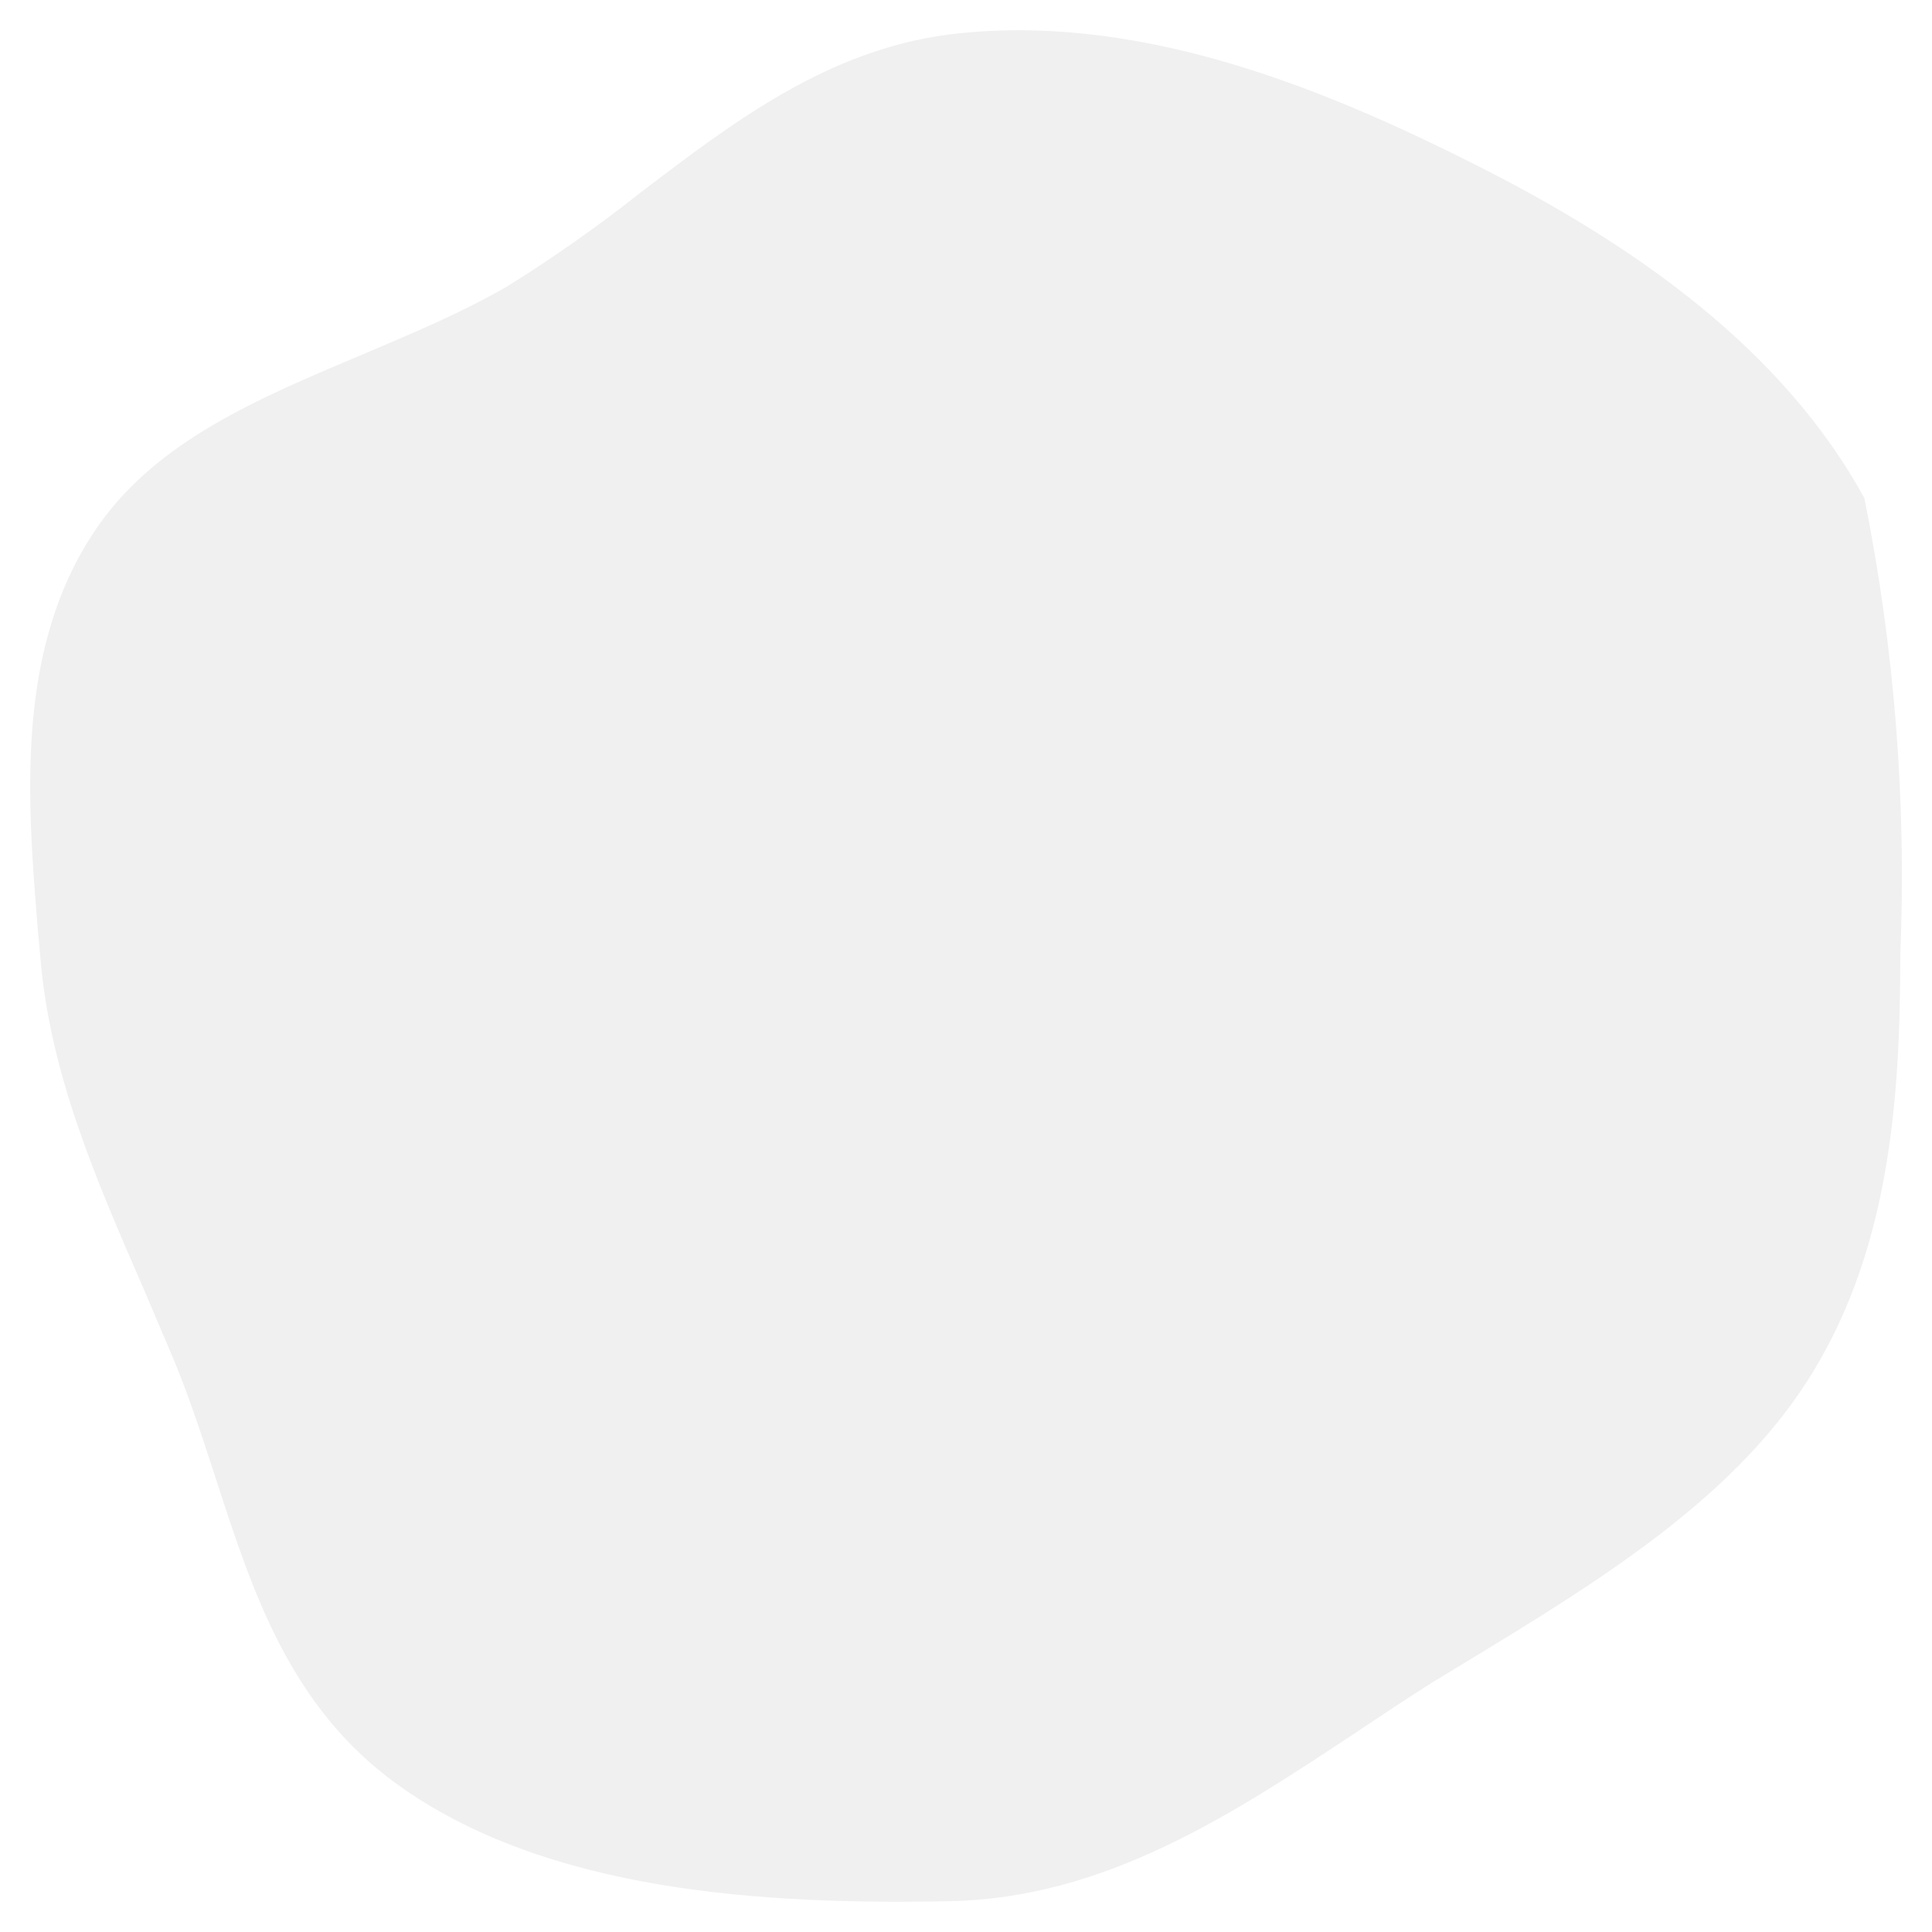
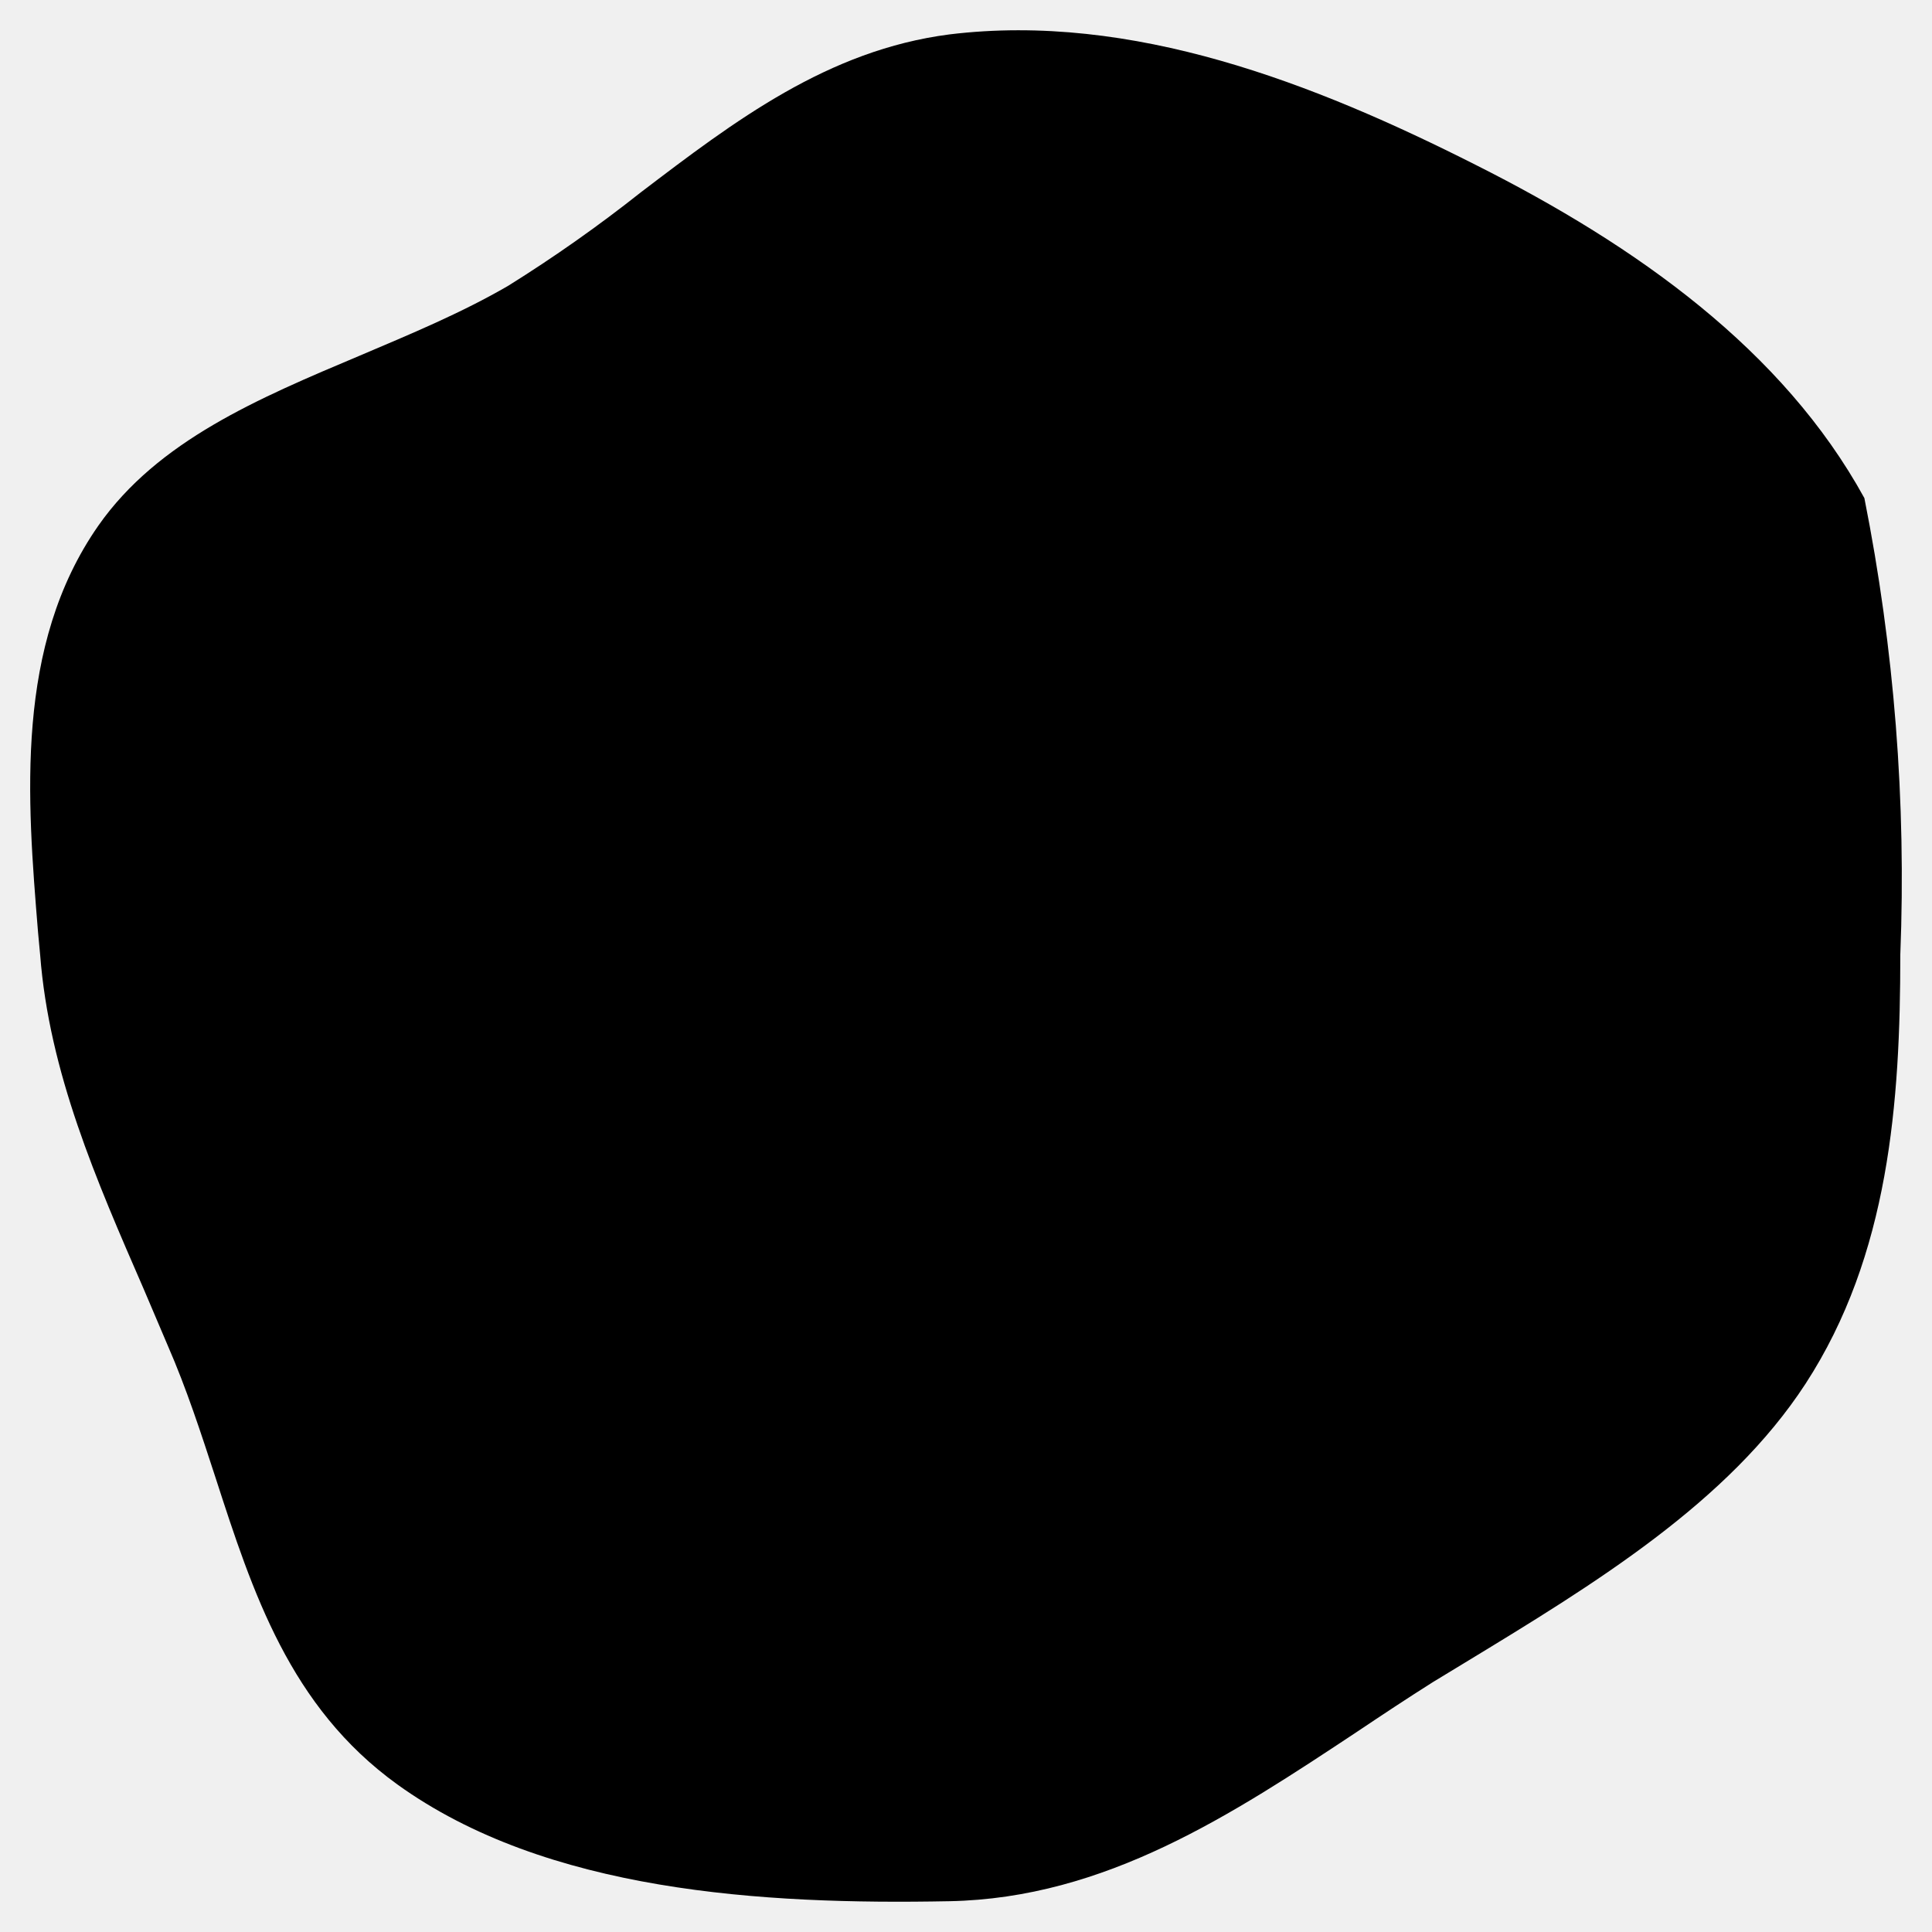
- <svg xmlns="http://www.w3.org/2000/svg" viewBox="0 0 64 64" fill="white">
-   <path fill-rule="evenodd" d="M64 0H0v64h64V0zM48.88 5.46C43.54 2.76 37.51.4 31.45 1.14c-4.03.52-7.12 2.87-10.22 5.23a47.87 47.87 0 01-4.4 3.1c-1.55.9-3.24 1.6-4.91 2.31-3.37 1.42-6.69 2.82-8.66 5.63-2.78 3.98-2.36 9.06-2 13.47l.07.75c.3 3.9 1.86 7.46 3.43 11.07l.8 1.88c.62 1.42 1.1 2.9 1.58 4.37 1.23 3.8 2.46 7.59 6.02 10.16 4.94 3.56 12.09 3.99 18.29 3.87 5.17-.1 9.35-2.86 13.53-5.63.82-.55 1.65-1.1 2.49-1.63l1.07-.65c4.28-2.6 8.71-5.3 11.27-9.23 2.77-4.26 3.14-9.33 3.14-14.21a63.65 63.65 0 00-1.19-15.13c-2.69-4.9-7.53-8.35-12.88-11.04z" />
+ <svg xmlns="http://www.w3.org/2000/svg" viewBox="0 0 64 64">
+   <path d="M48.88 5.46C43.54 2.76 37.51.4 31.45 1.14c-4.03.52-7.12 2.87-10.22 5.23a47.88 47.88 0 01-4.4 3.1c-1.55.9-3.24 1.6-4.91 2.31-3.37 1.42-6.69 2.82-8.66 5.63-2.78 3.98-2.36 9.06-2 13.47l.07.75c.3 3.9 1.86 7.46 3.43 11.07l.8 1.88c.62 1.42 1.1 2.9 1.58 4.37 1.23 3.8 2.46 7.59 6.02 10.16 4.94 3.56 12.09 3.99 18.29 3.87 5.17-.1 9.35-2.86 13.53-5.63.82-.55 1.65-1.1 2.49-1.63l1.07-.65c4.28-2.6 8.71-5.3 11.27-9.23 2.77-4.26 3.14-9.33 3.14-14.21.2-5.07-.2-10.15-1.19-15.13-2.69-4.9-7.53-8.35-12.88-11.04z" />
</svg>
